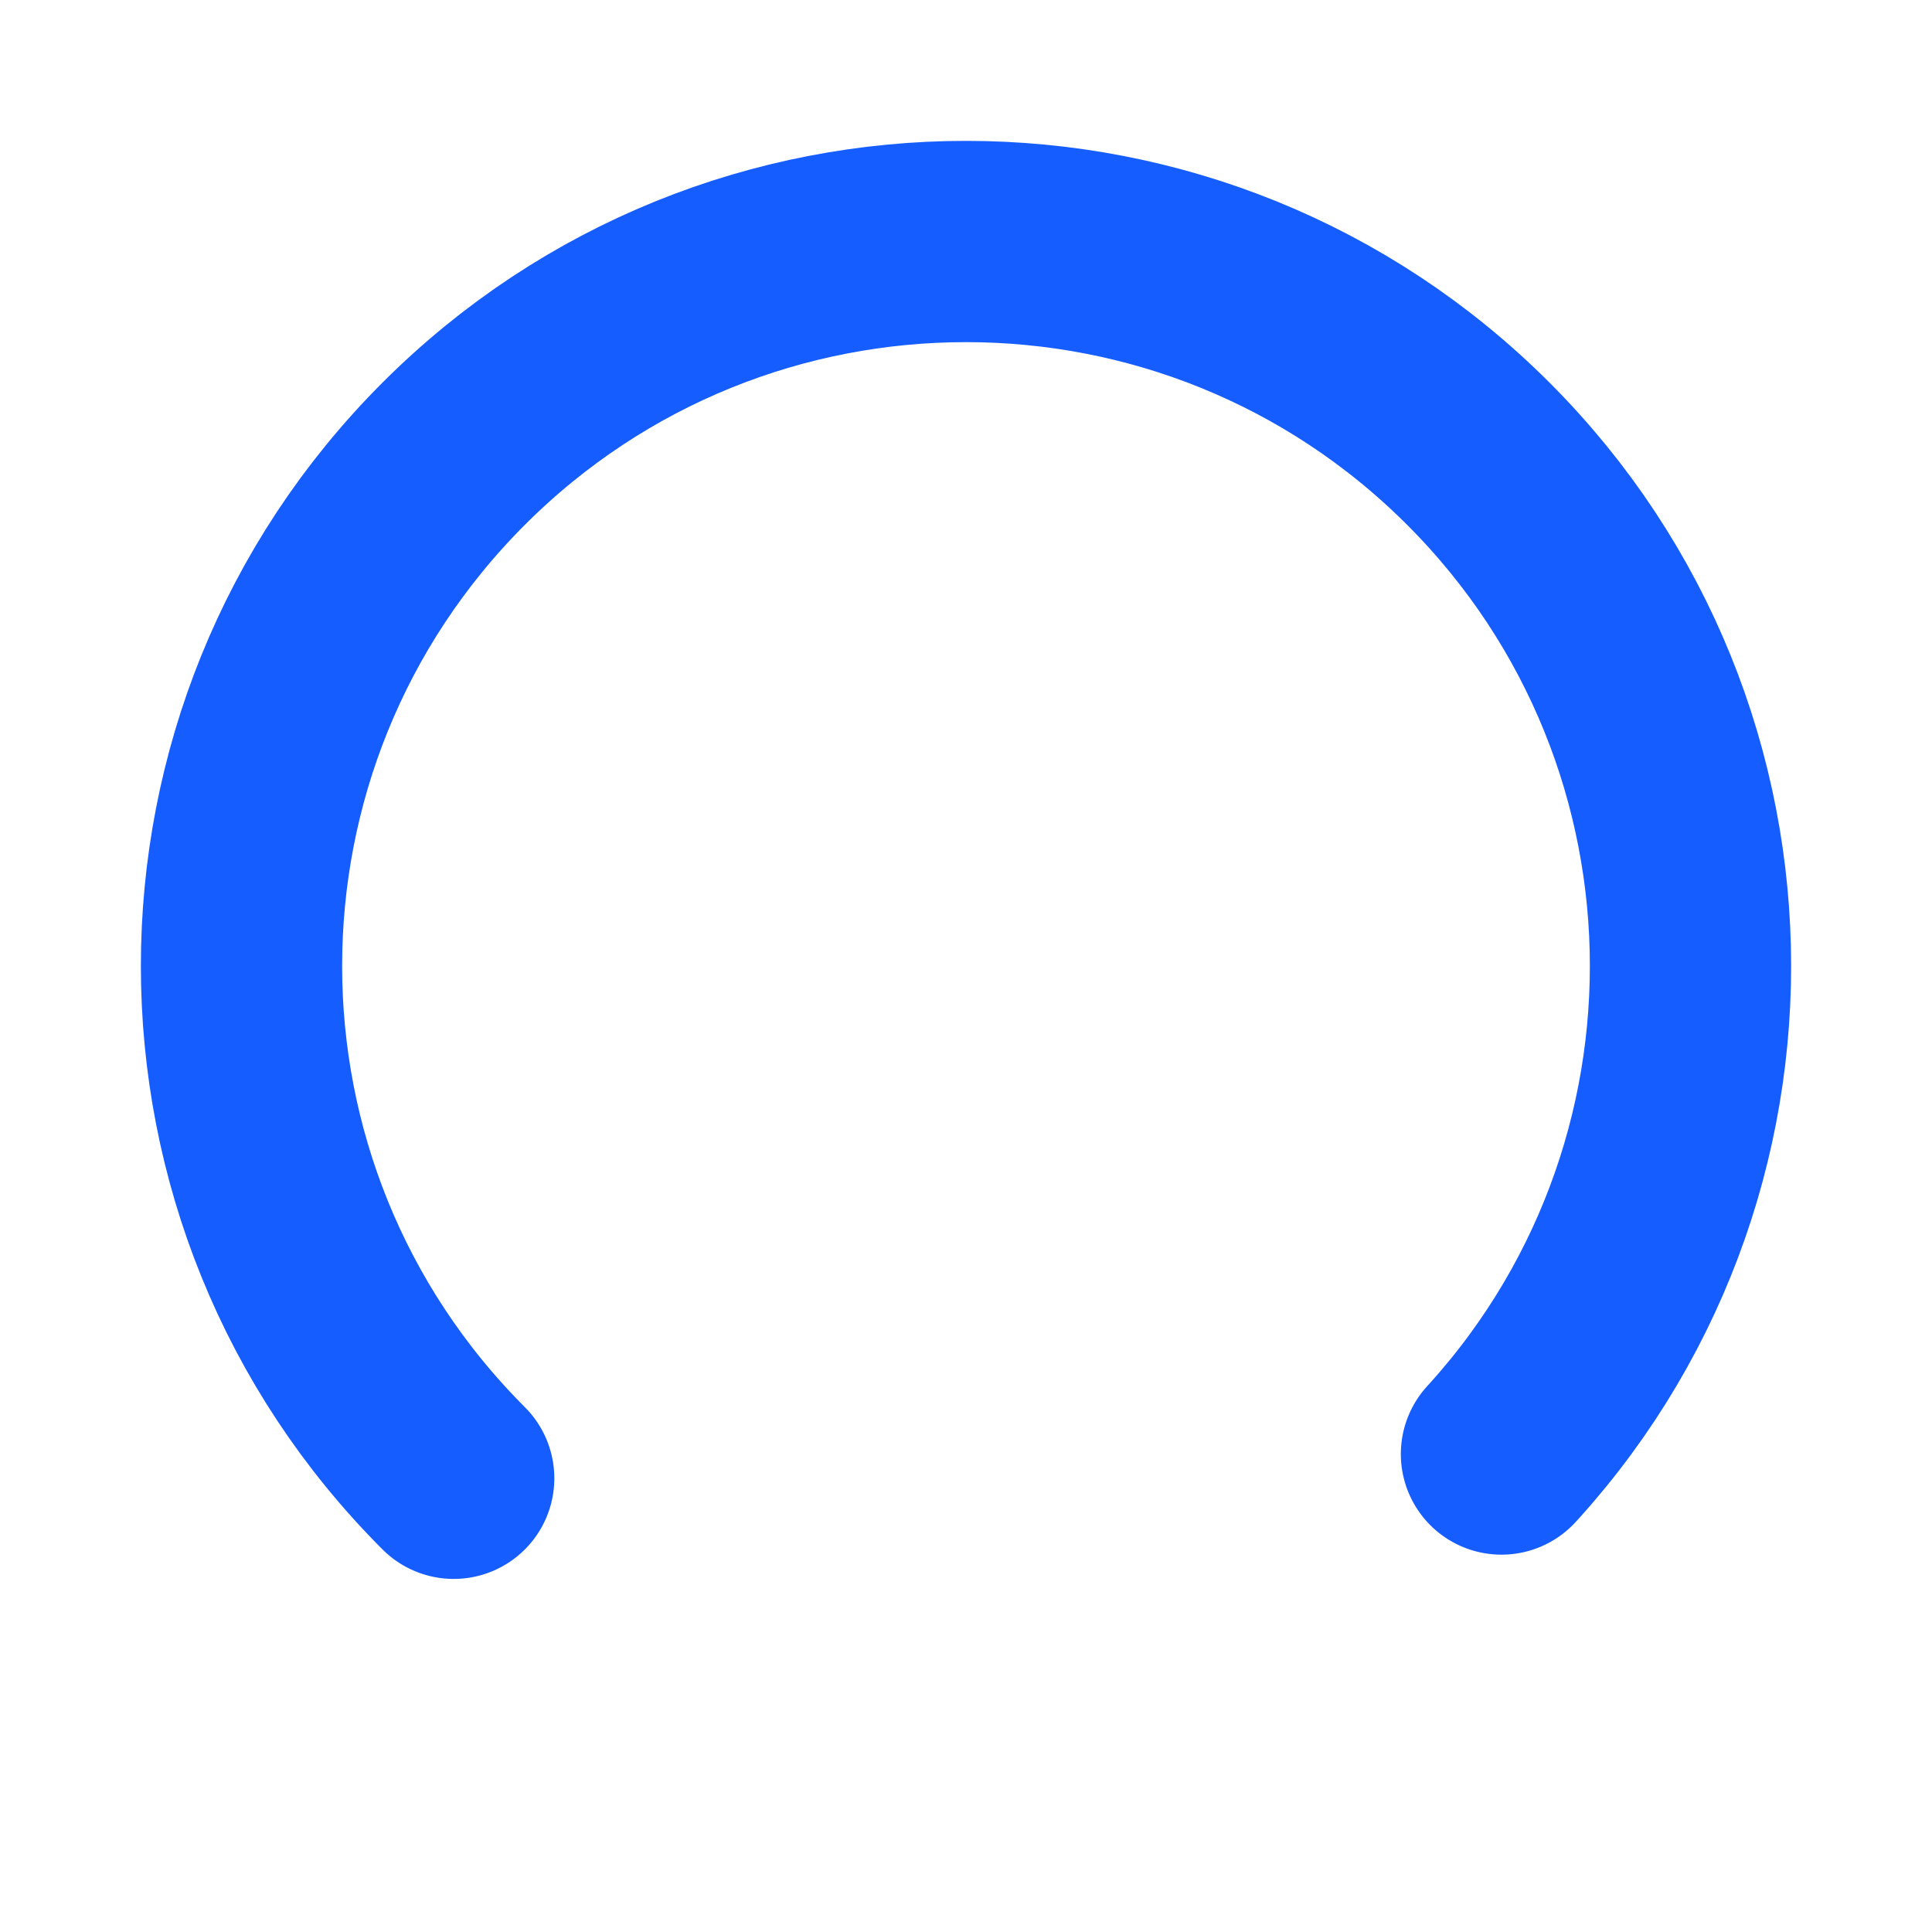
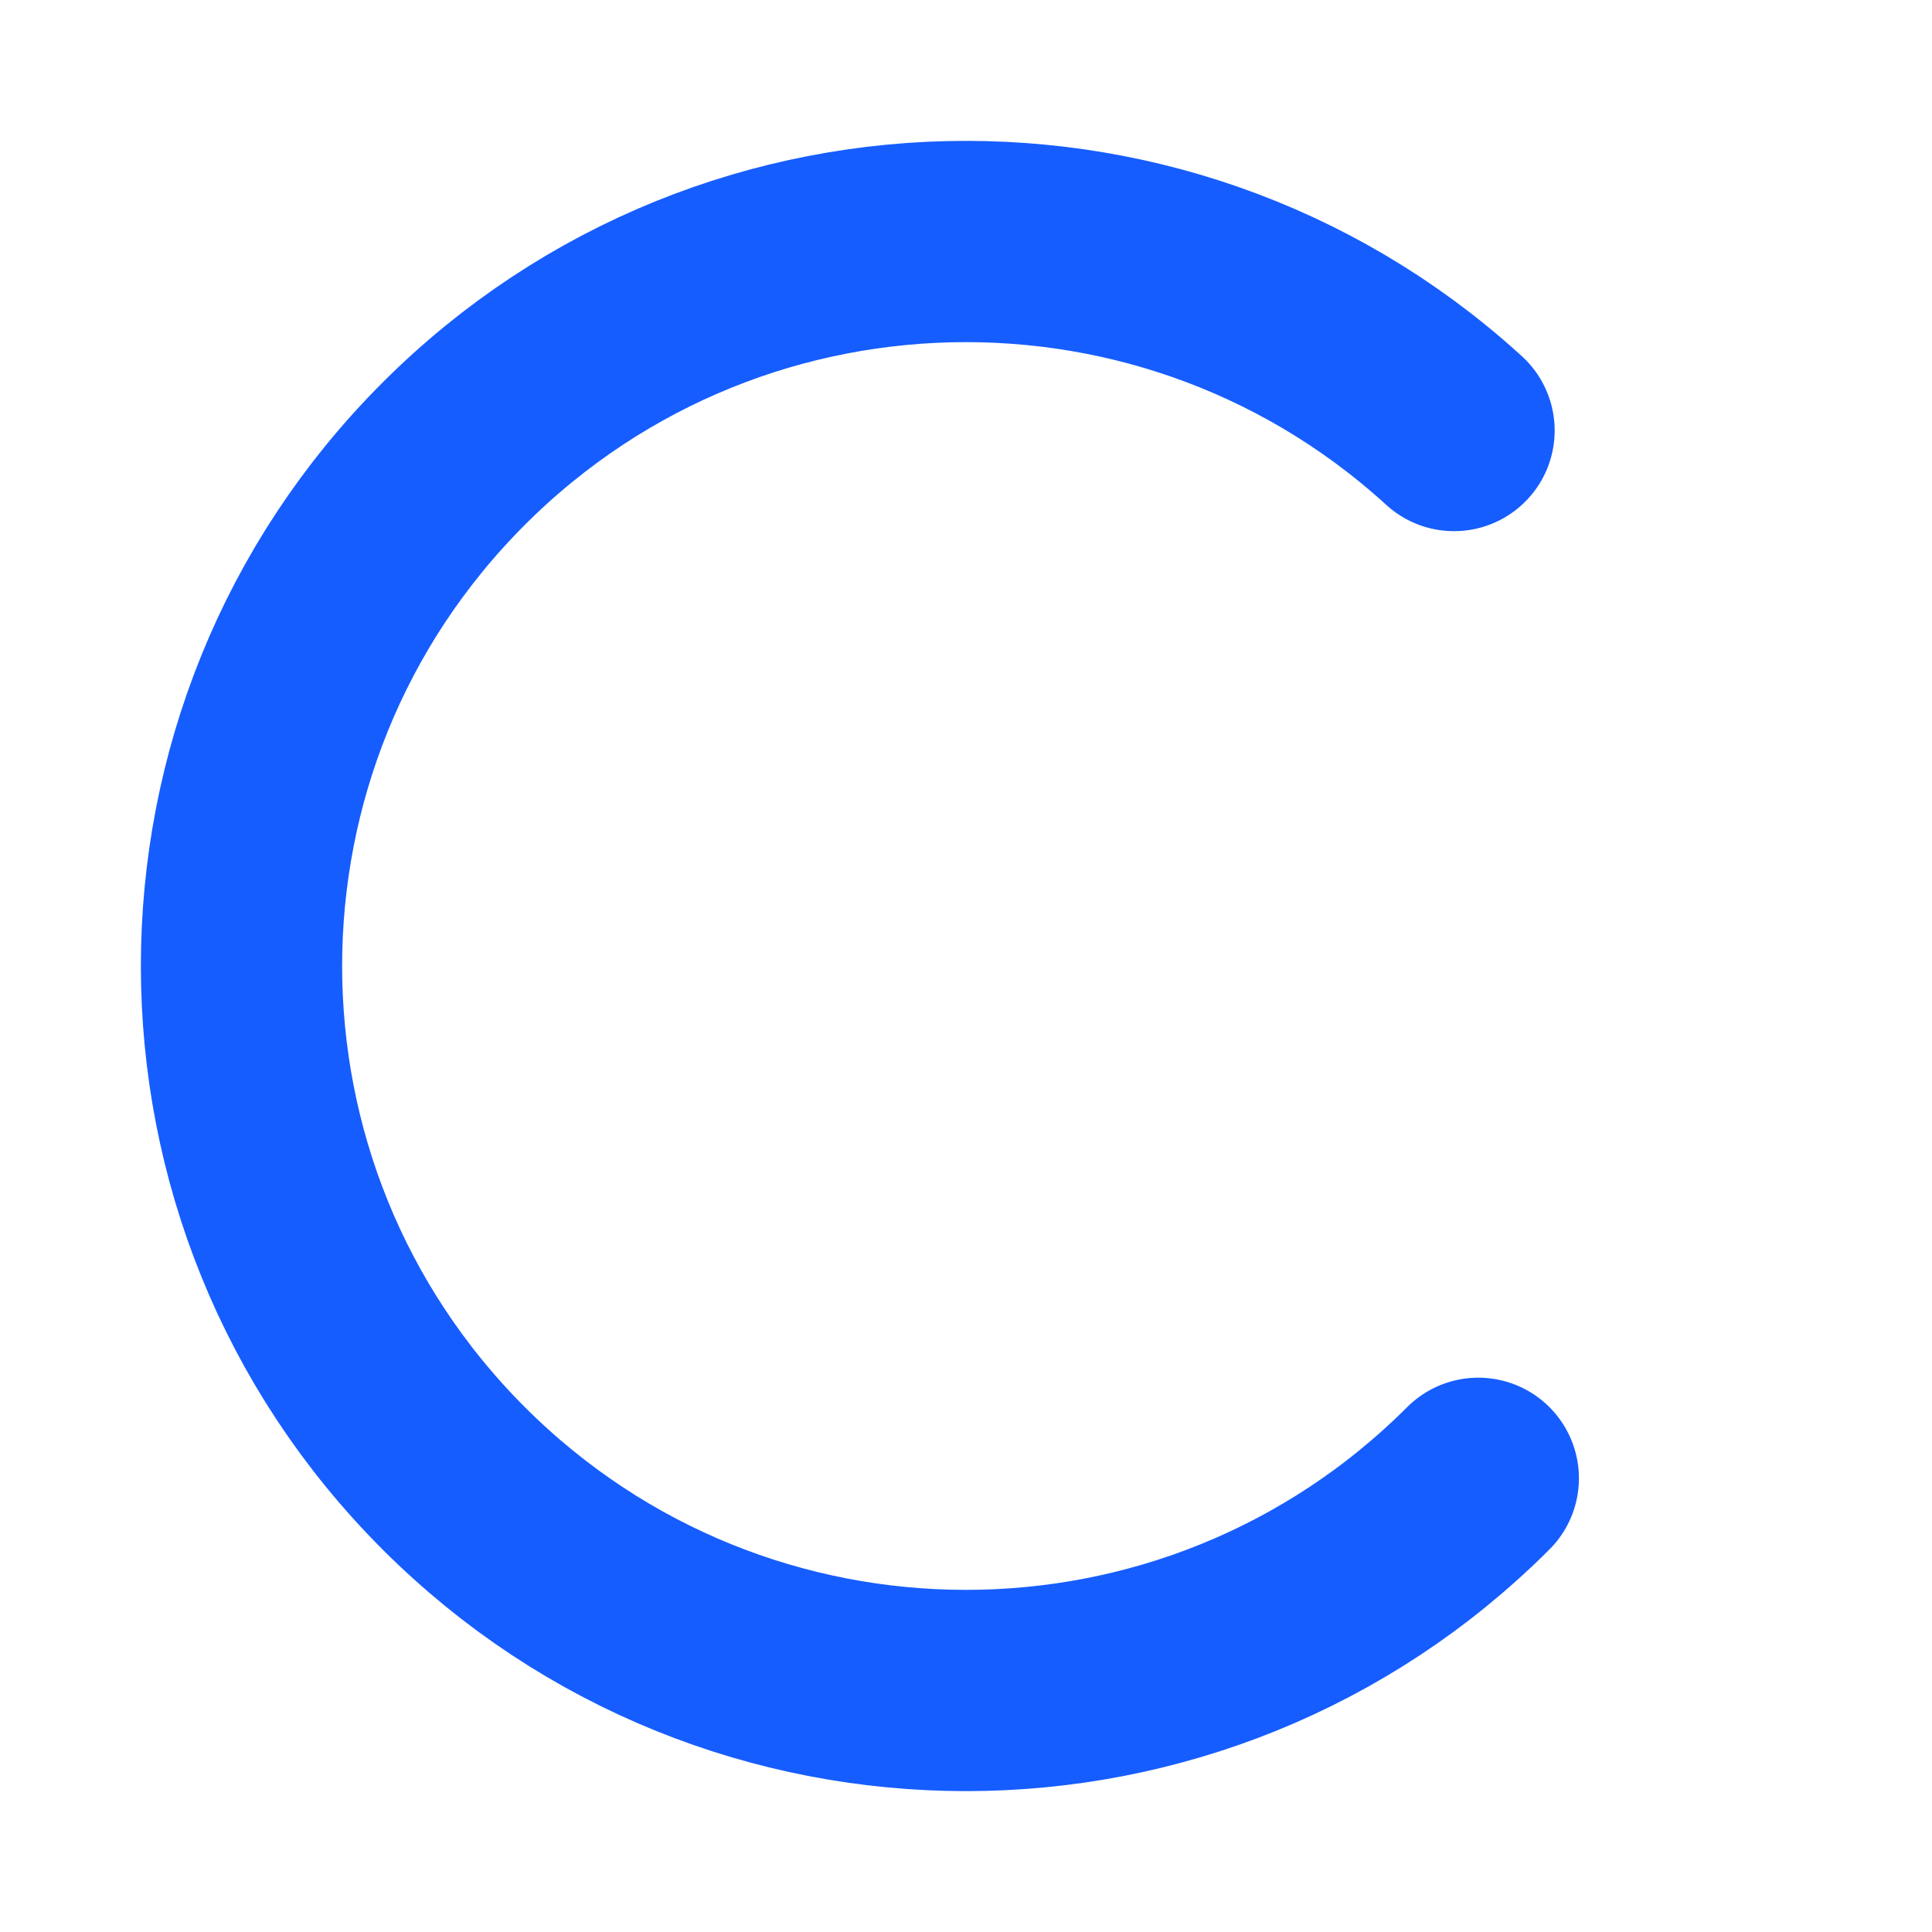
<svg xmlns="http://www.w3.org/2000/svg" viewBox="0 0 24 24">
-   <g transform="rotate(135 12 12)">
+   <g transform="rotate(45 12 12)">
    <circle cx="12" cy="12" r="9" fill="none" stroke="#165DFF" stroke-width="2.5" stroke-linecap="round" stroke-dasharray="42 16" />
  </g>
</svg>
